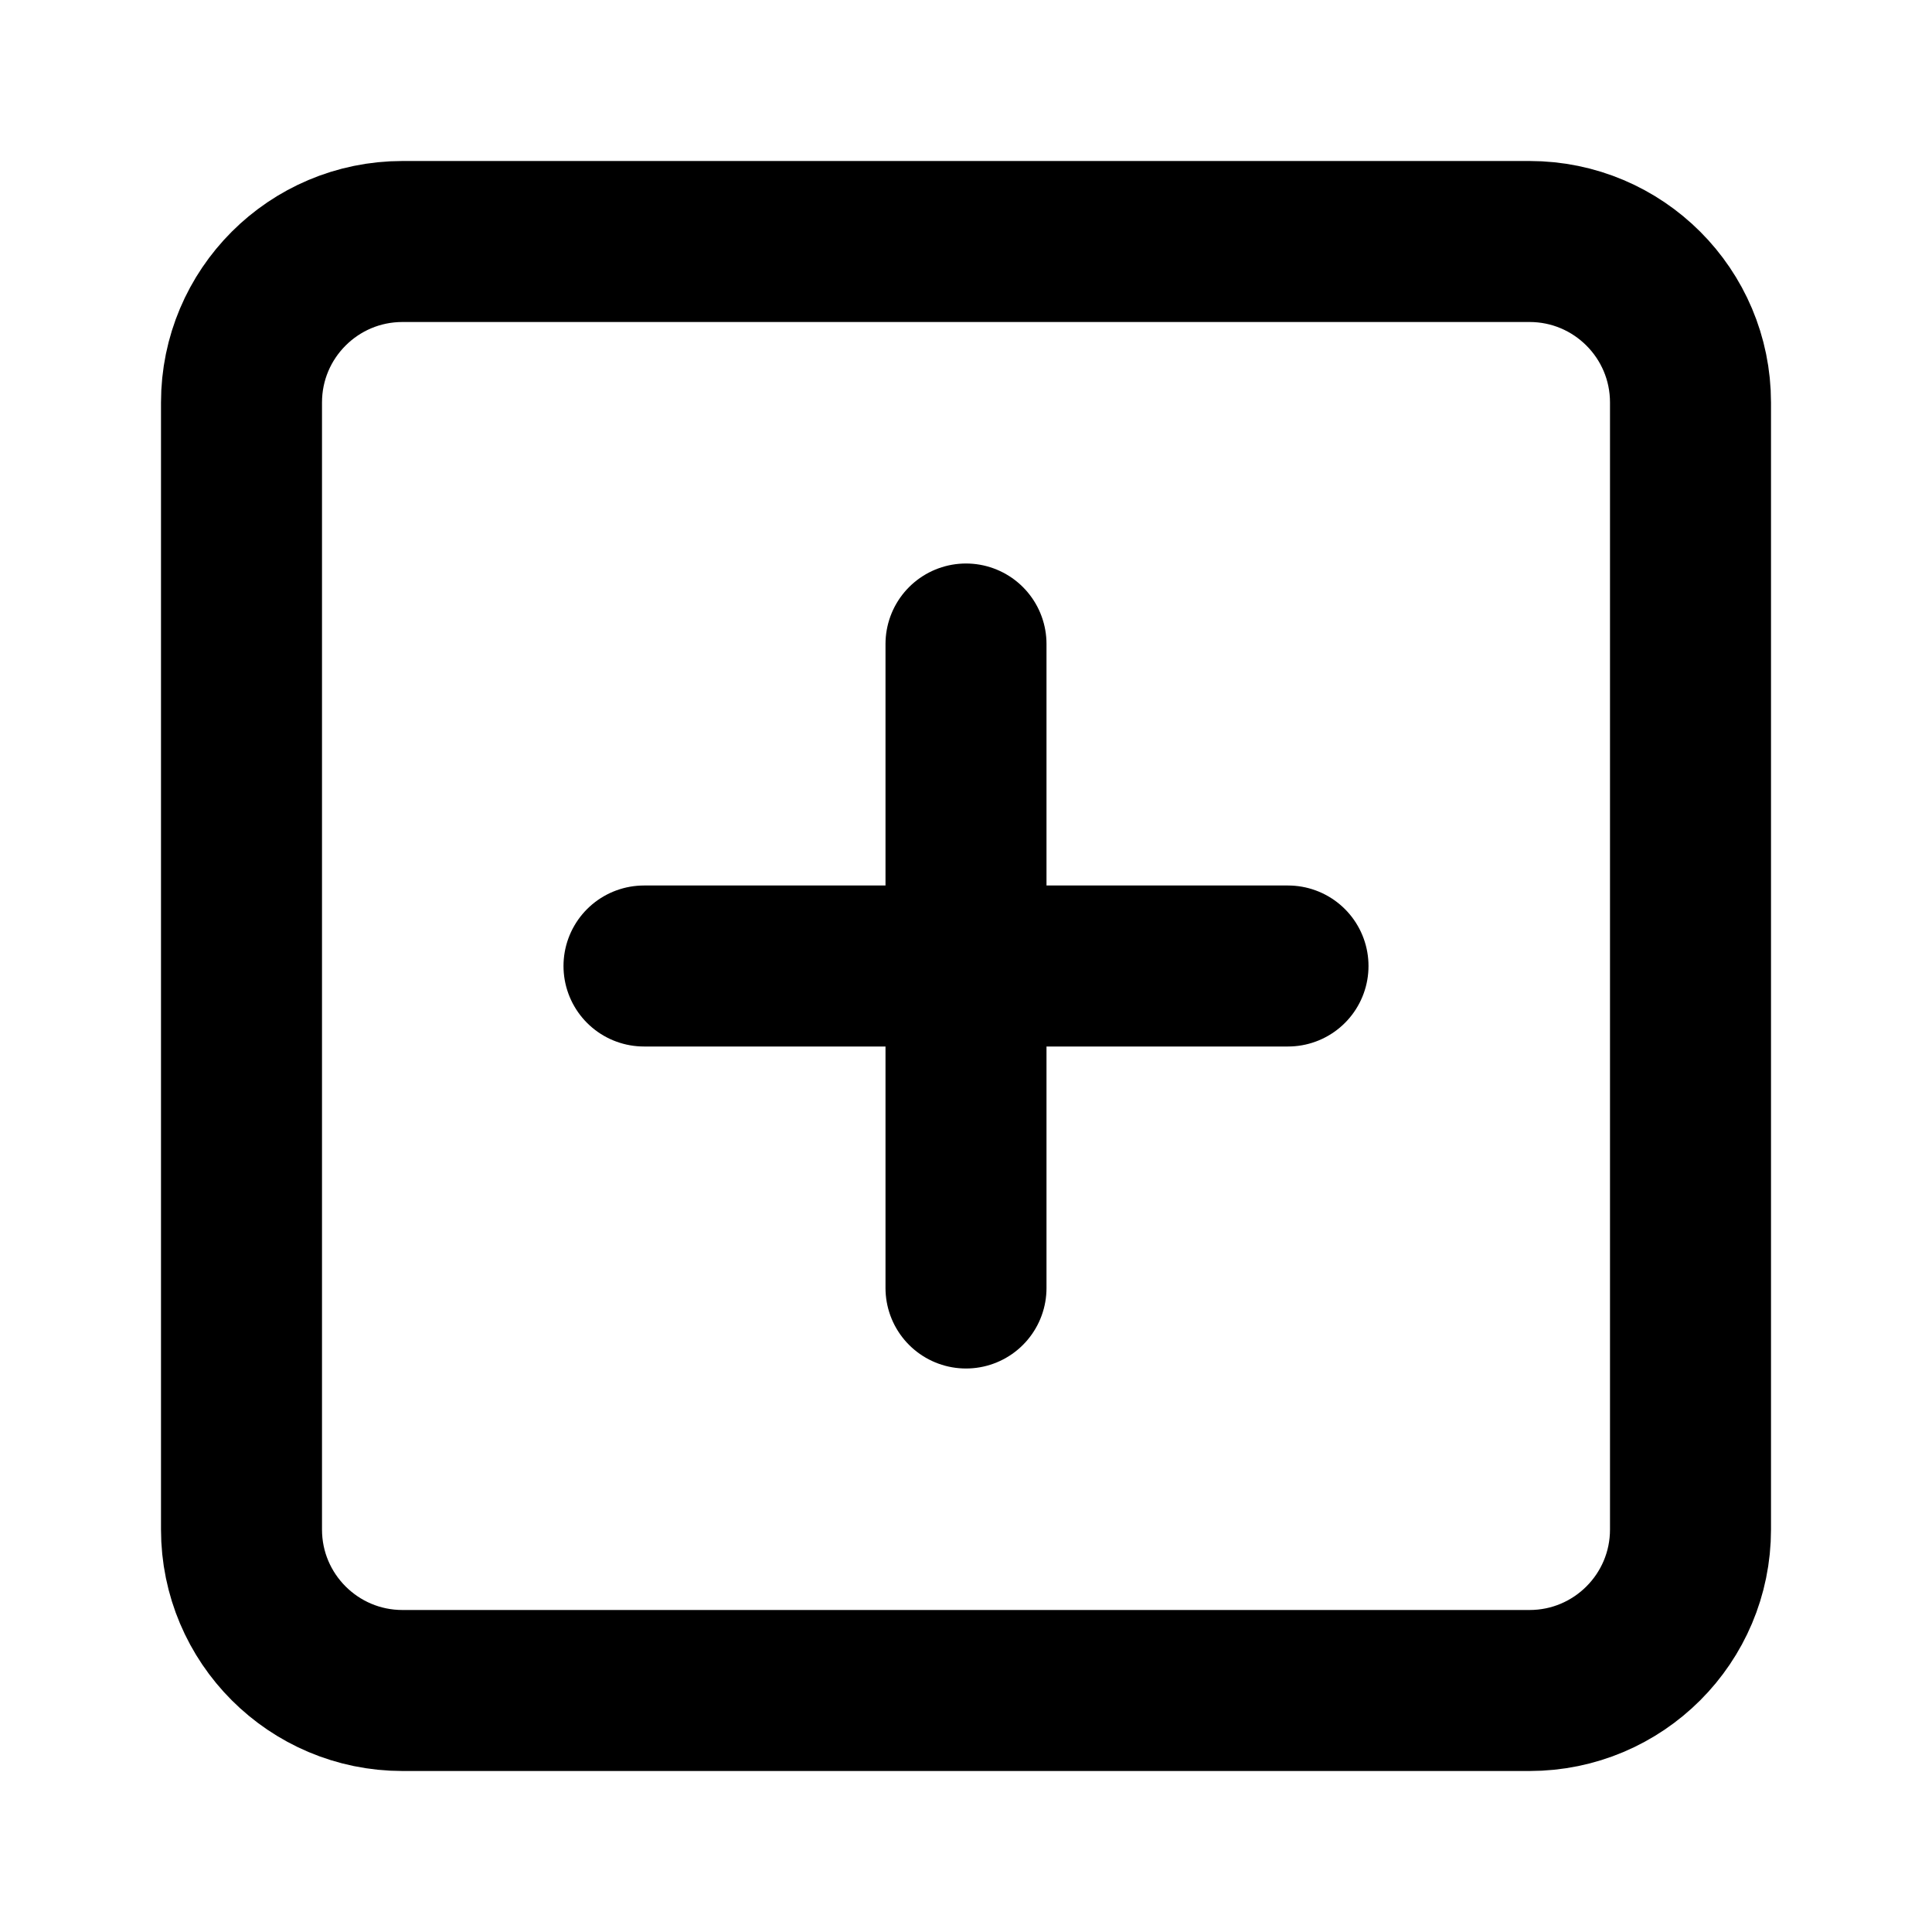
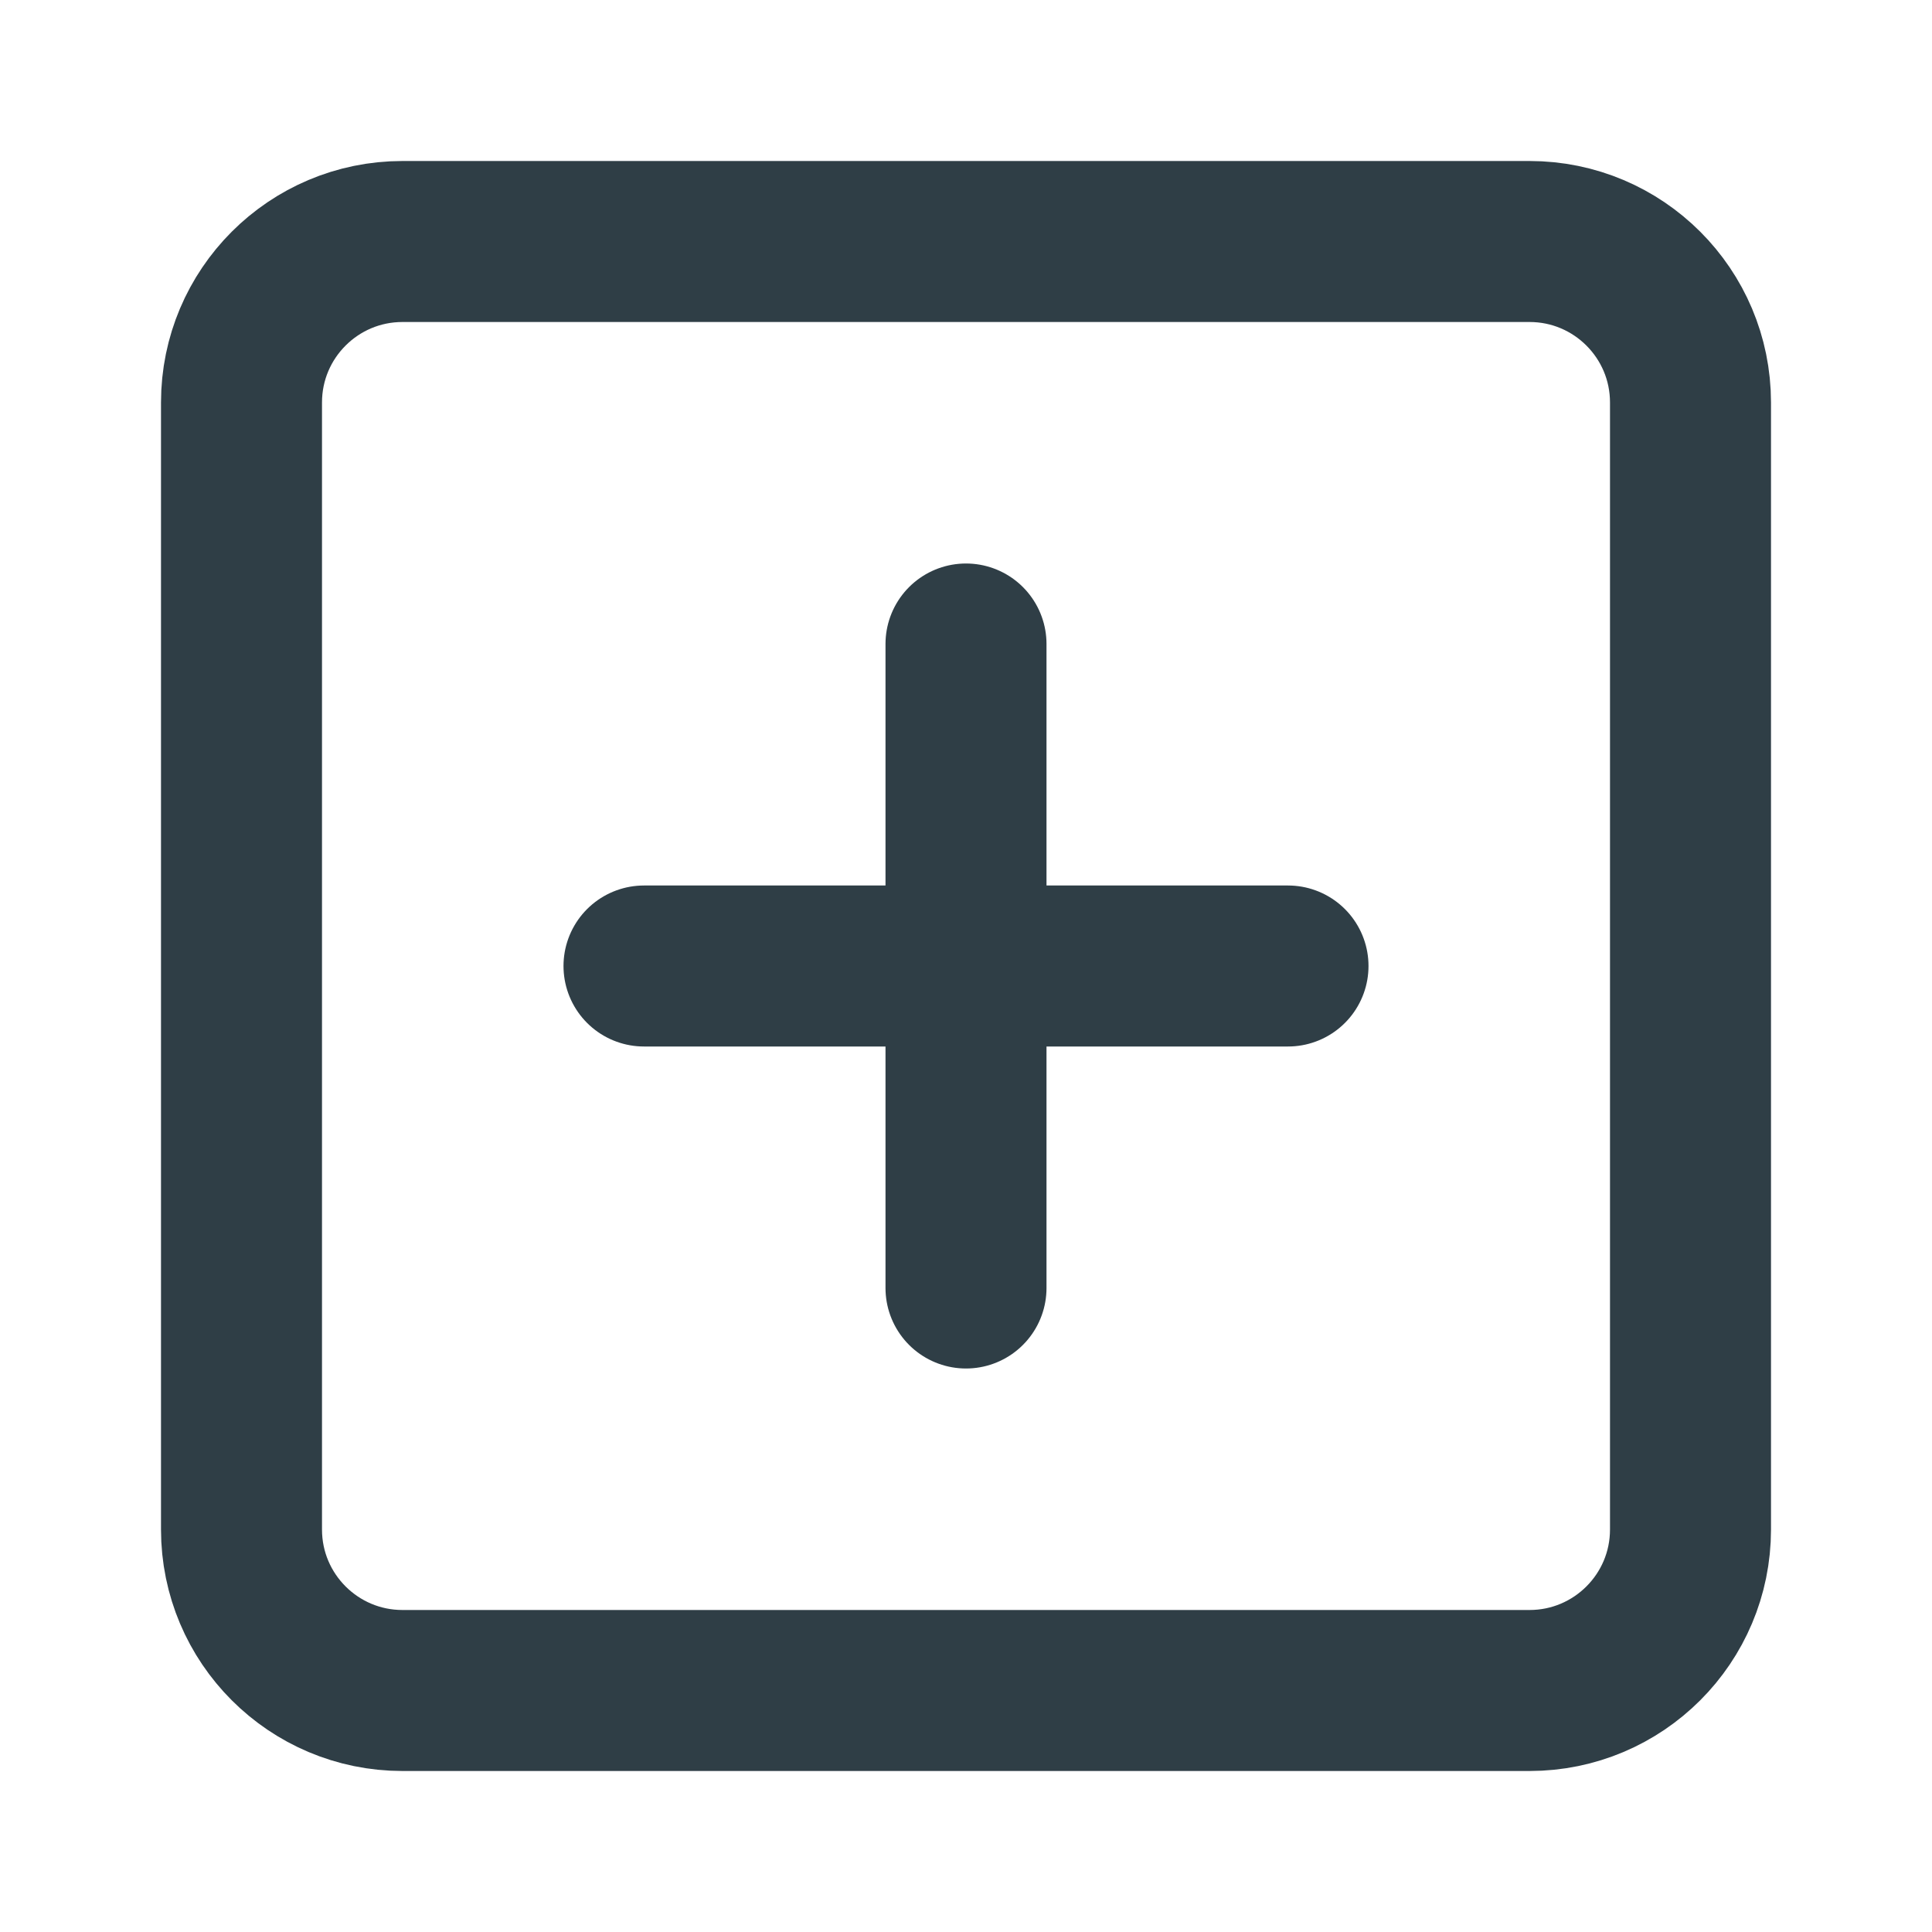
- <svg xmlns="http://www.w3.org/2000/svg" width="44" height="44" viewBox="0 0 24 24" fill="none" stroke="currentColor" stroke-width="2" stroke-linecap="round" stroke-linejoin="round" class="feather feather-plus-square">
+ <svg xmlns="http://www.w3.org/2000/svg" width="24" height="24" viewBox="0 0 24 24" fill="none" stroke="#2F3E46" stroke-width="2" stroke-linecap="round" stroke-linejoin="round" class="feather feather-plus-square">
  <rect x="3" y="3" width="18" height="18" rx="2" ry="2" />
  <line x1="12" y1="8" x2="12" y2="16" />
  <line x1="8" y1="12" x2="16" y2="12" />
</svg>
